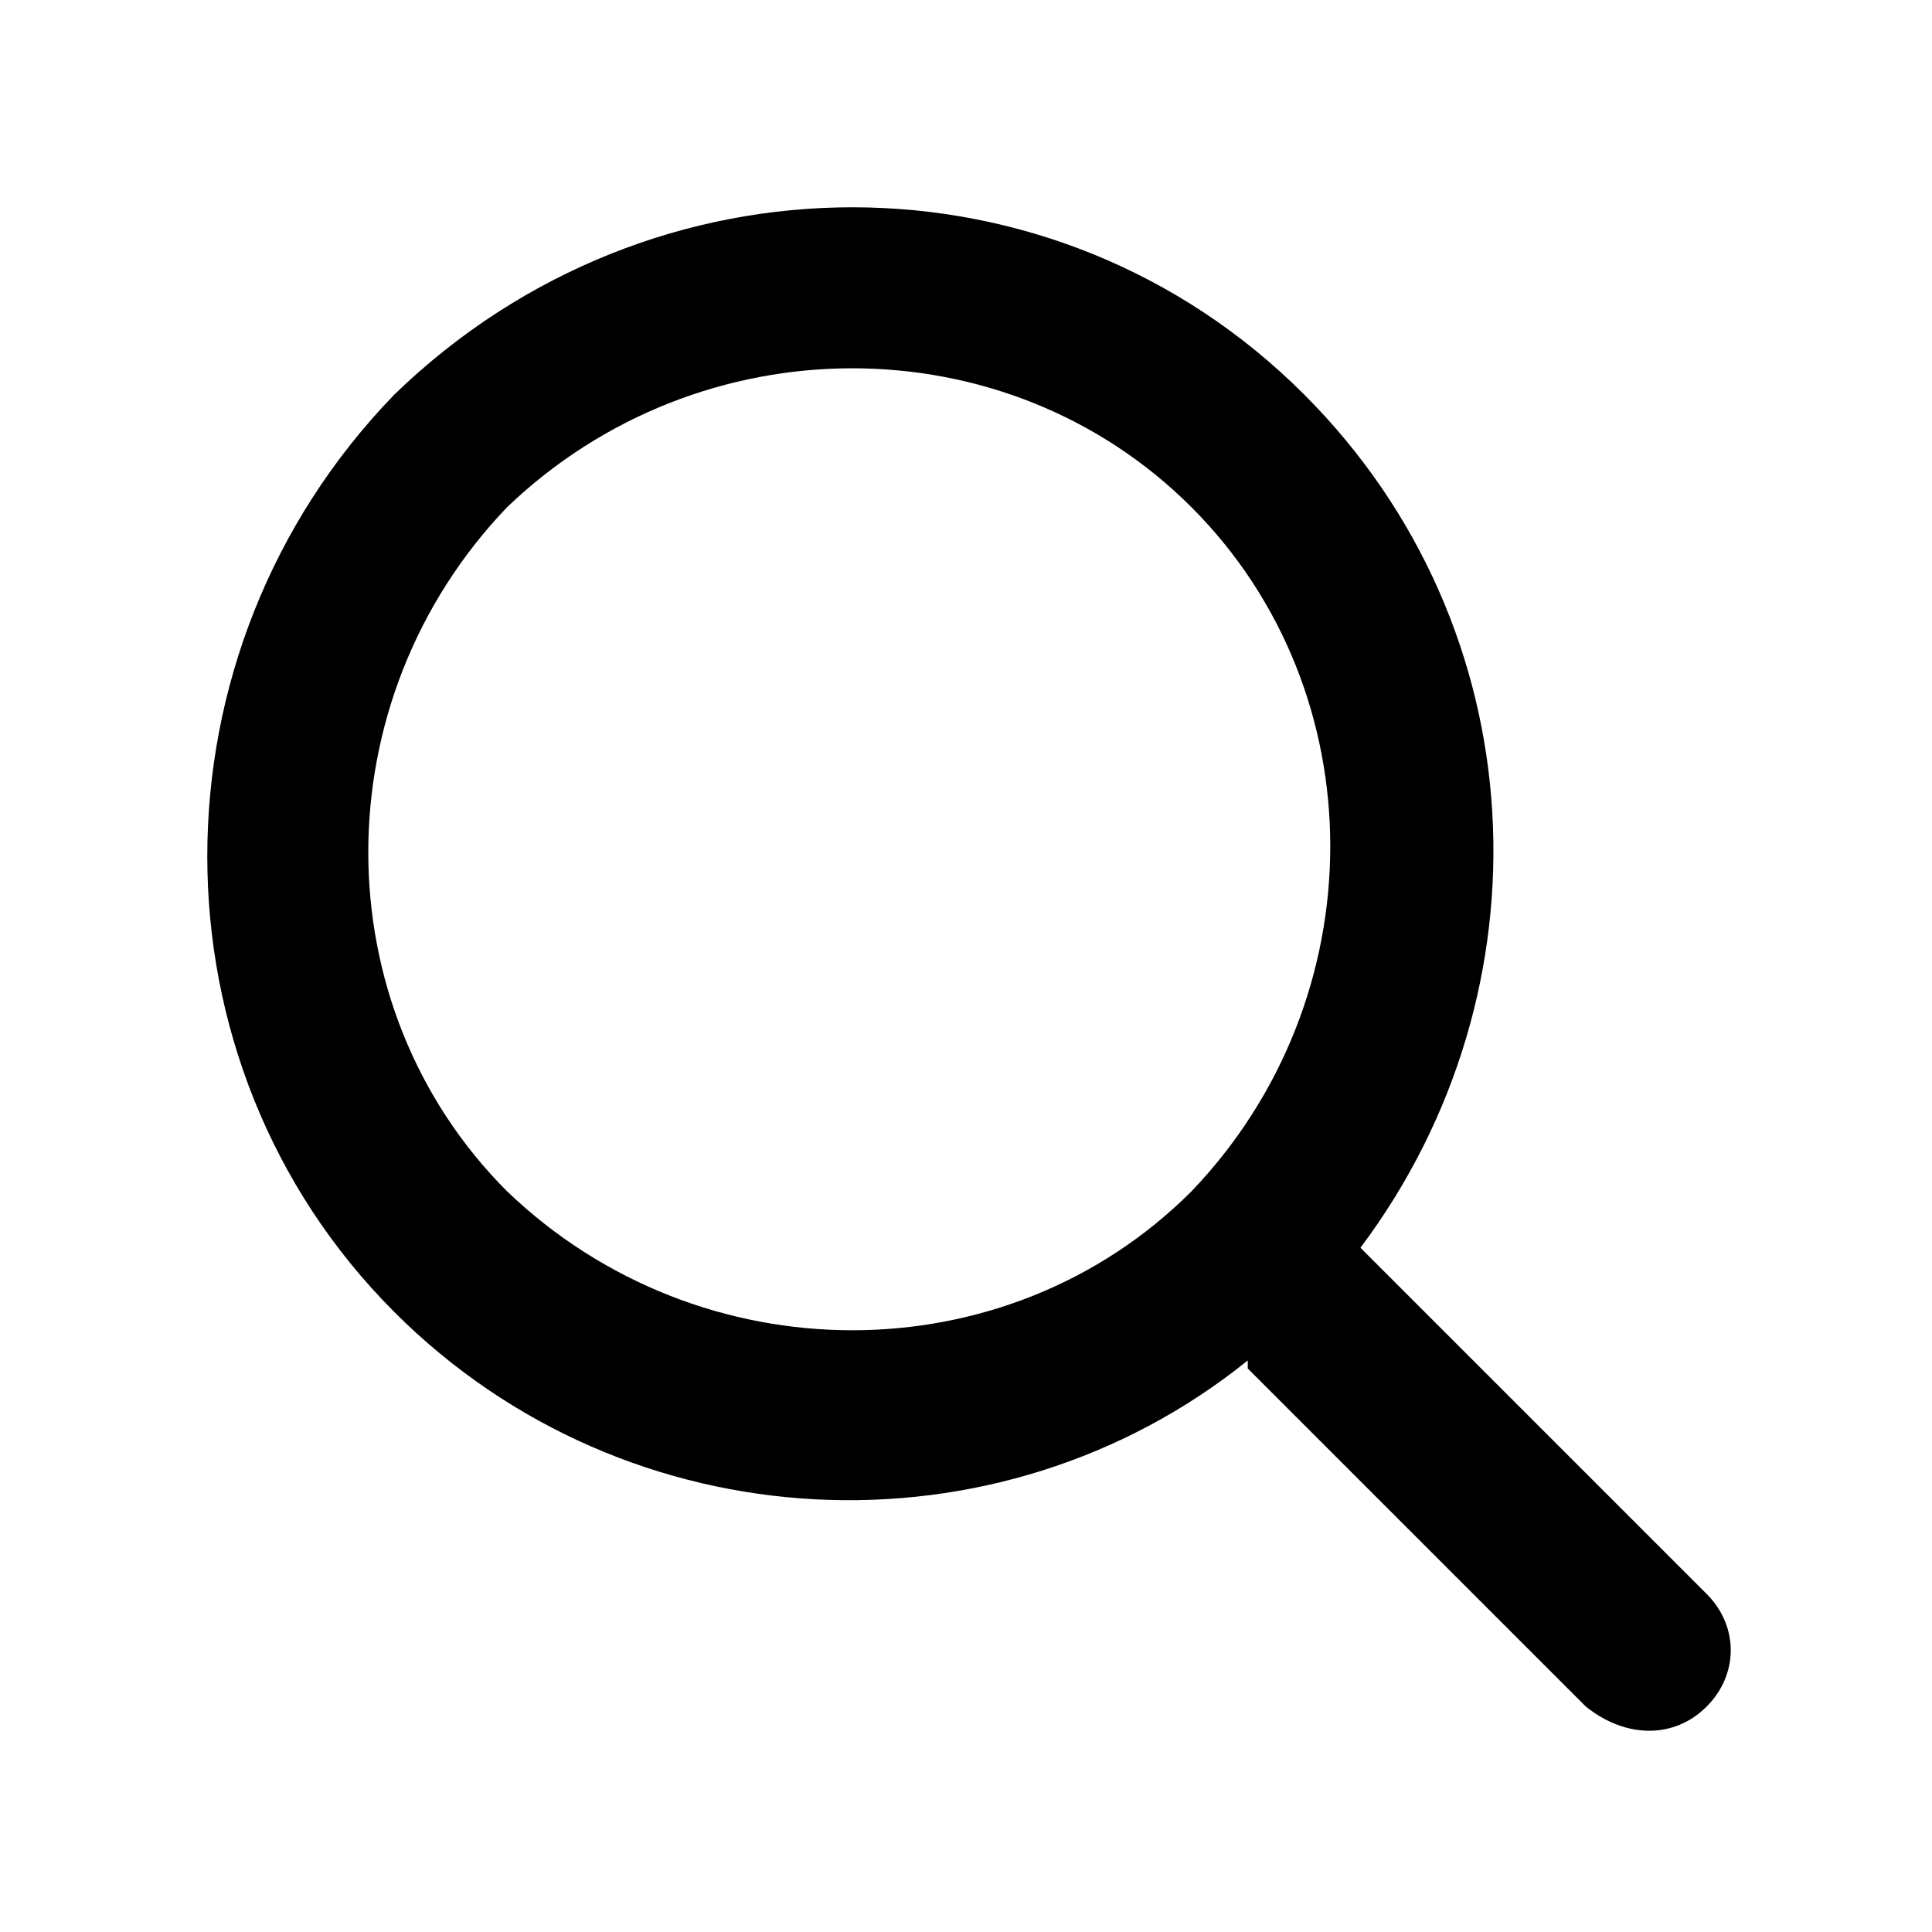
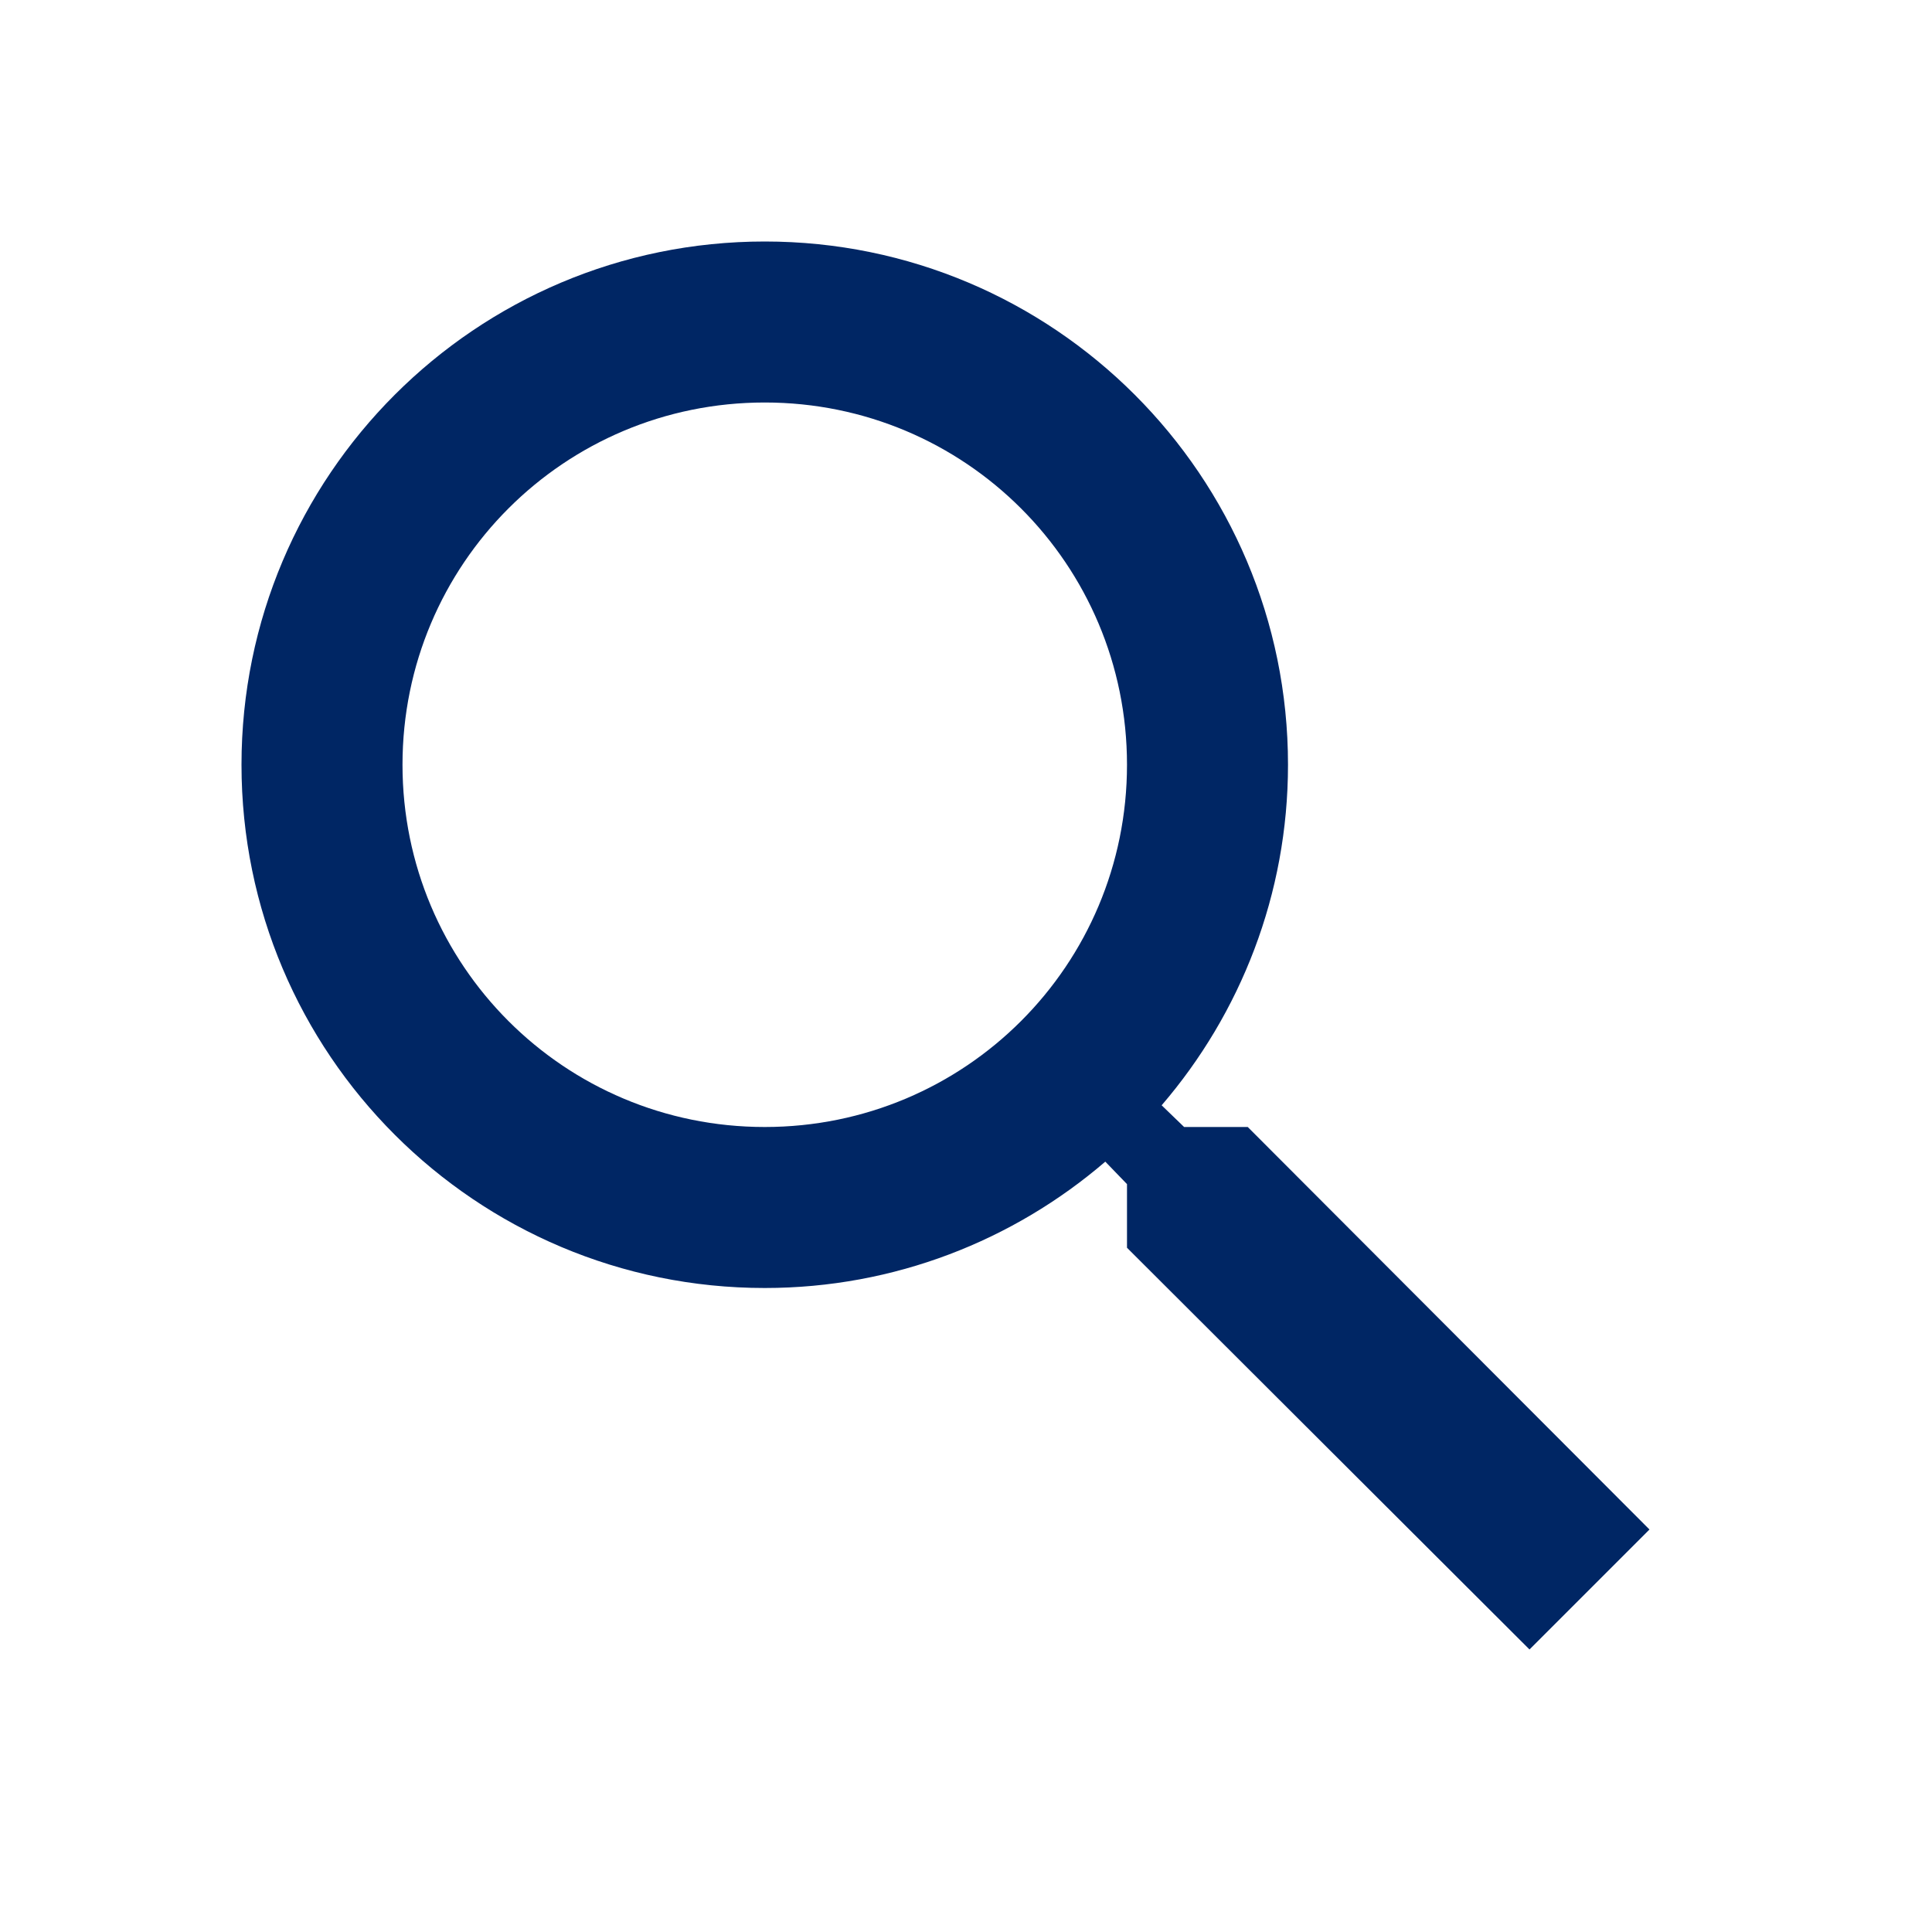
- <svg xmlns="http://www.w3.org/2000/svg" viewBox="0 0 24 24" width="24" height="24">
-   <path d="M16.9,15.5c2.4-3.2,2.2-7.7-0.7-10.6c-3.1-3.1-8.1-3.1-11.3,0c-3.1,3.2-3.1,8.3,0,11.4     c2.9,2.9,7.5,3.1,10.6,0.6c0,0.1,0,0.1,0,0.1l4.2,4.2c0.5,0.4,1.1,0.4,1.5,0c0.4-0.4,0.4-1,0-1.4L16.9,15.5     C16.9,15.5,16.9,15.5,16.9,15.5L16.9,15.5z M14.8,6.3c2.3,2.3,2.3,6.1,0,8.5c-2.3,2.3-6.1,2.3-8.5,0C4,12.5,4,8.7,6.3,6.3     C8.7,4,12.5,4,14.8,6.3z" />
+ <svg xmlns="http://www.w3.org/2000/svg" width="30" height="30" viewBox="0 0 30 30" fill="none">
+   <path d="M19.375 17.5H18.387L18.038 17.163C19.262 15.738 20 13.887 20 11.875C20 7.388 16.363 3.75 11.875 3.75C7.388 3.75 3.75 7.388 3.75 11.875C3.75 16.363 7.388 20 11.875 20C13.887 20 15.738 19.262 17.163 18.038L17.5 18.387V19.375L23.75 25.613L25.613 23.75L19.375 17.5ZM11.875 17.5C8.762 17.5 6.25 14.988 6.25 11.875C6.25 8.762 8.762 6.25 11.875 6.25C14.988 6.25 17.5 8.762 17.5 11.875C17.5 14.988 14.988 17.5 11.875 17.5Z" fill="#002664" />
</svg>
